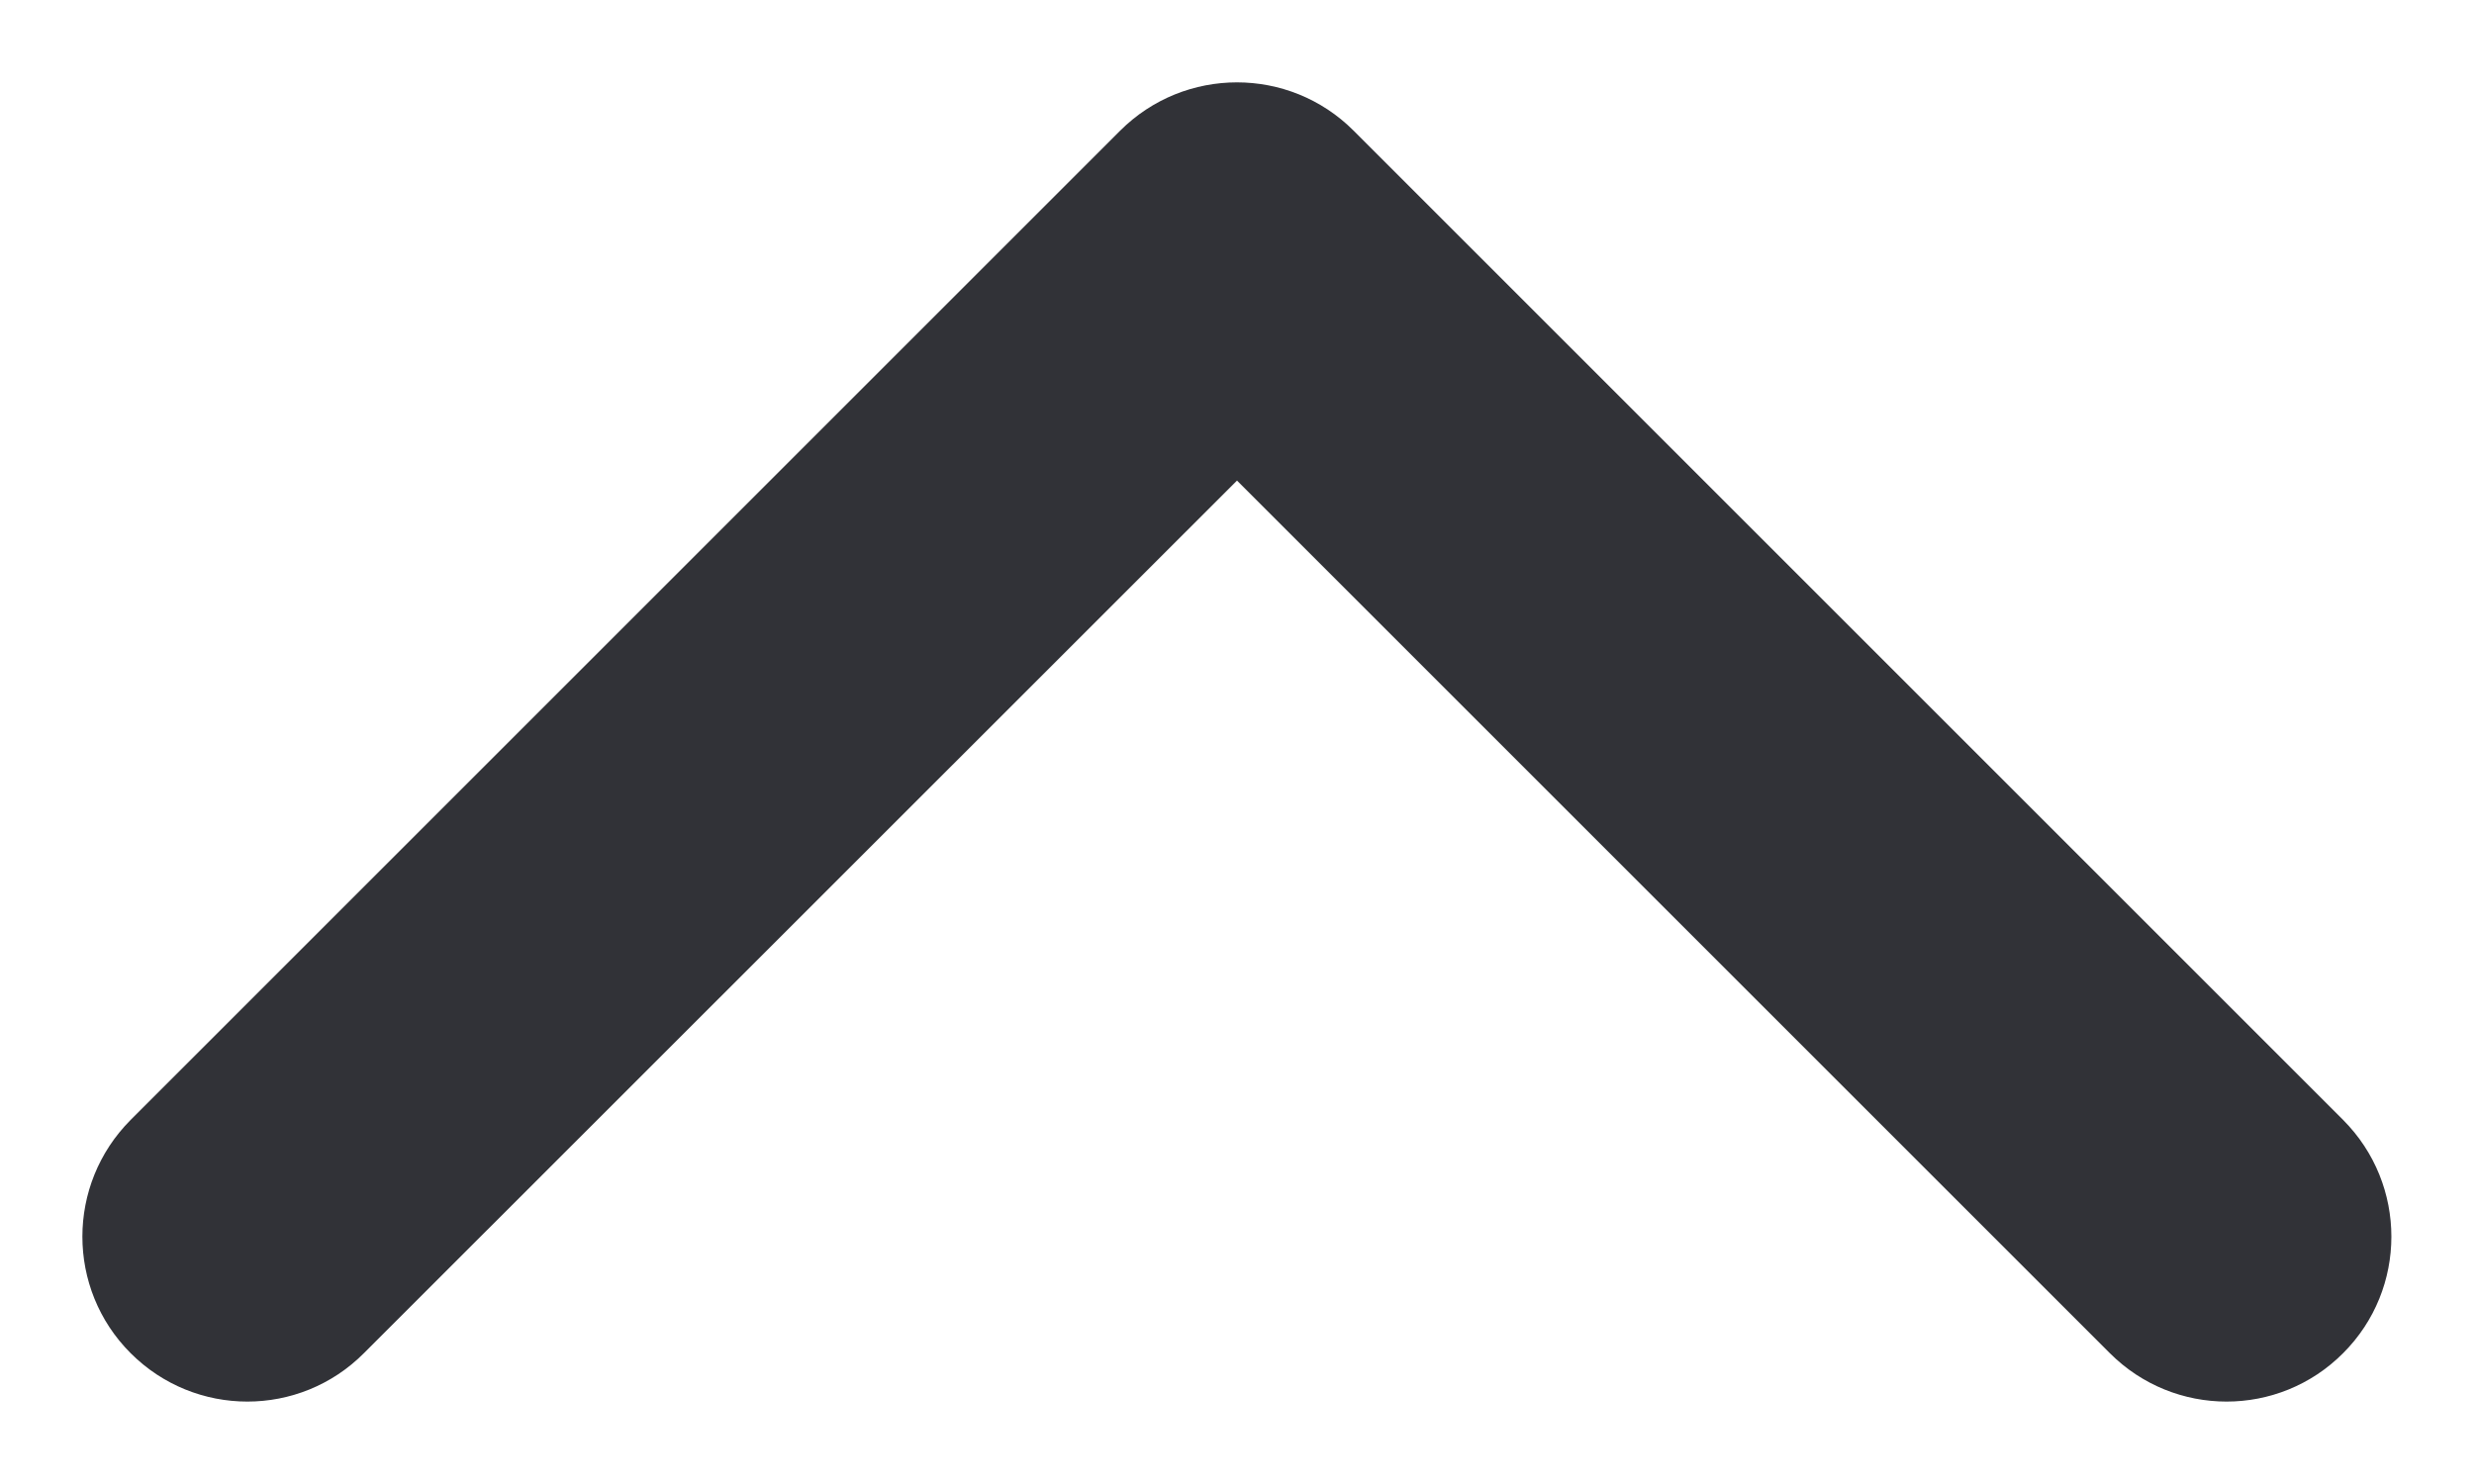
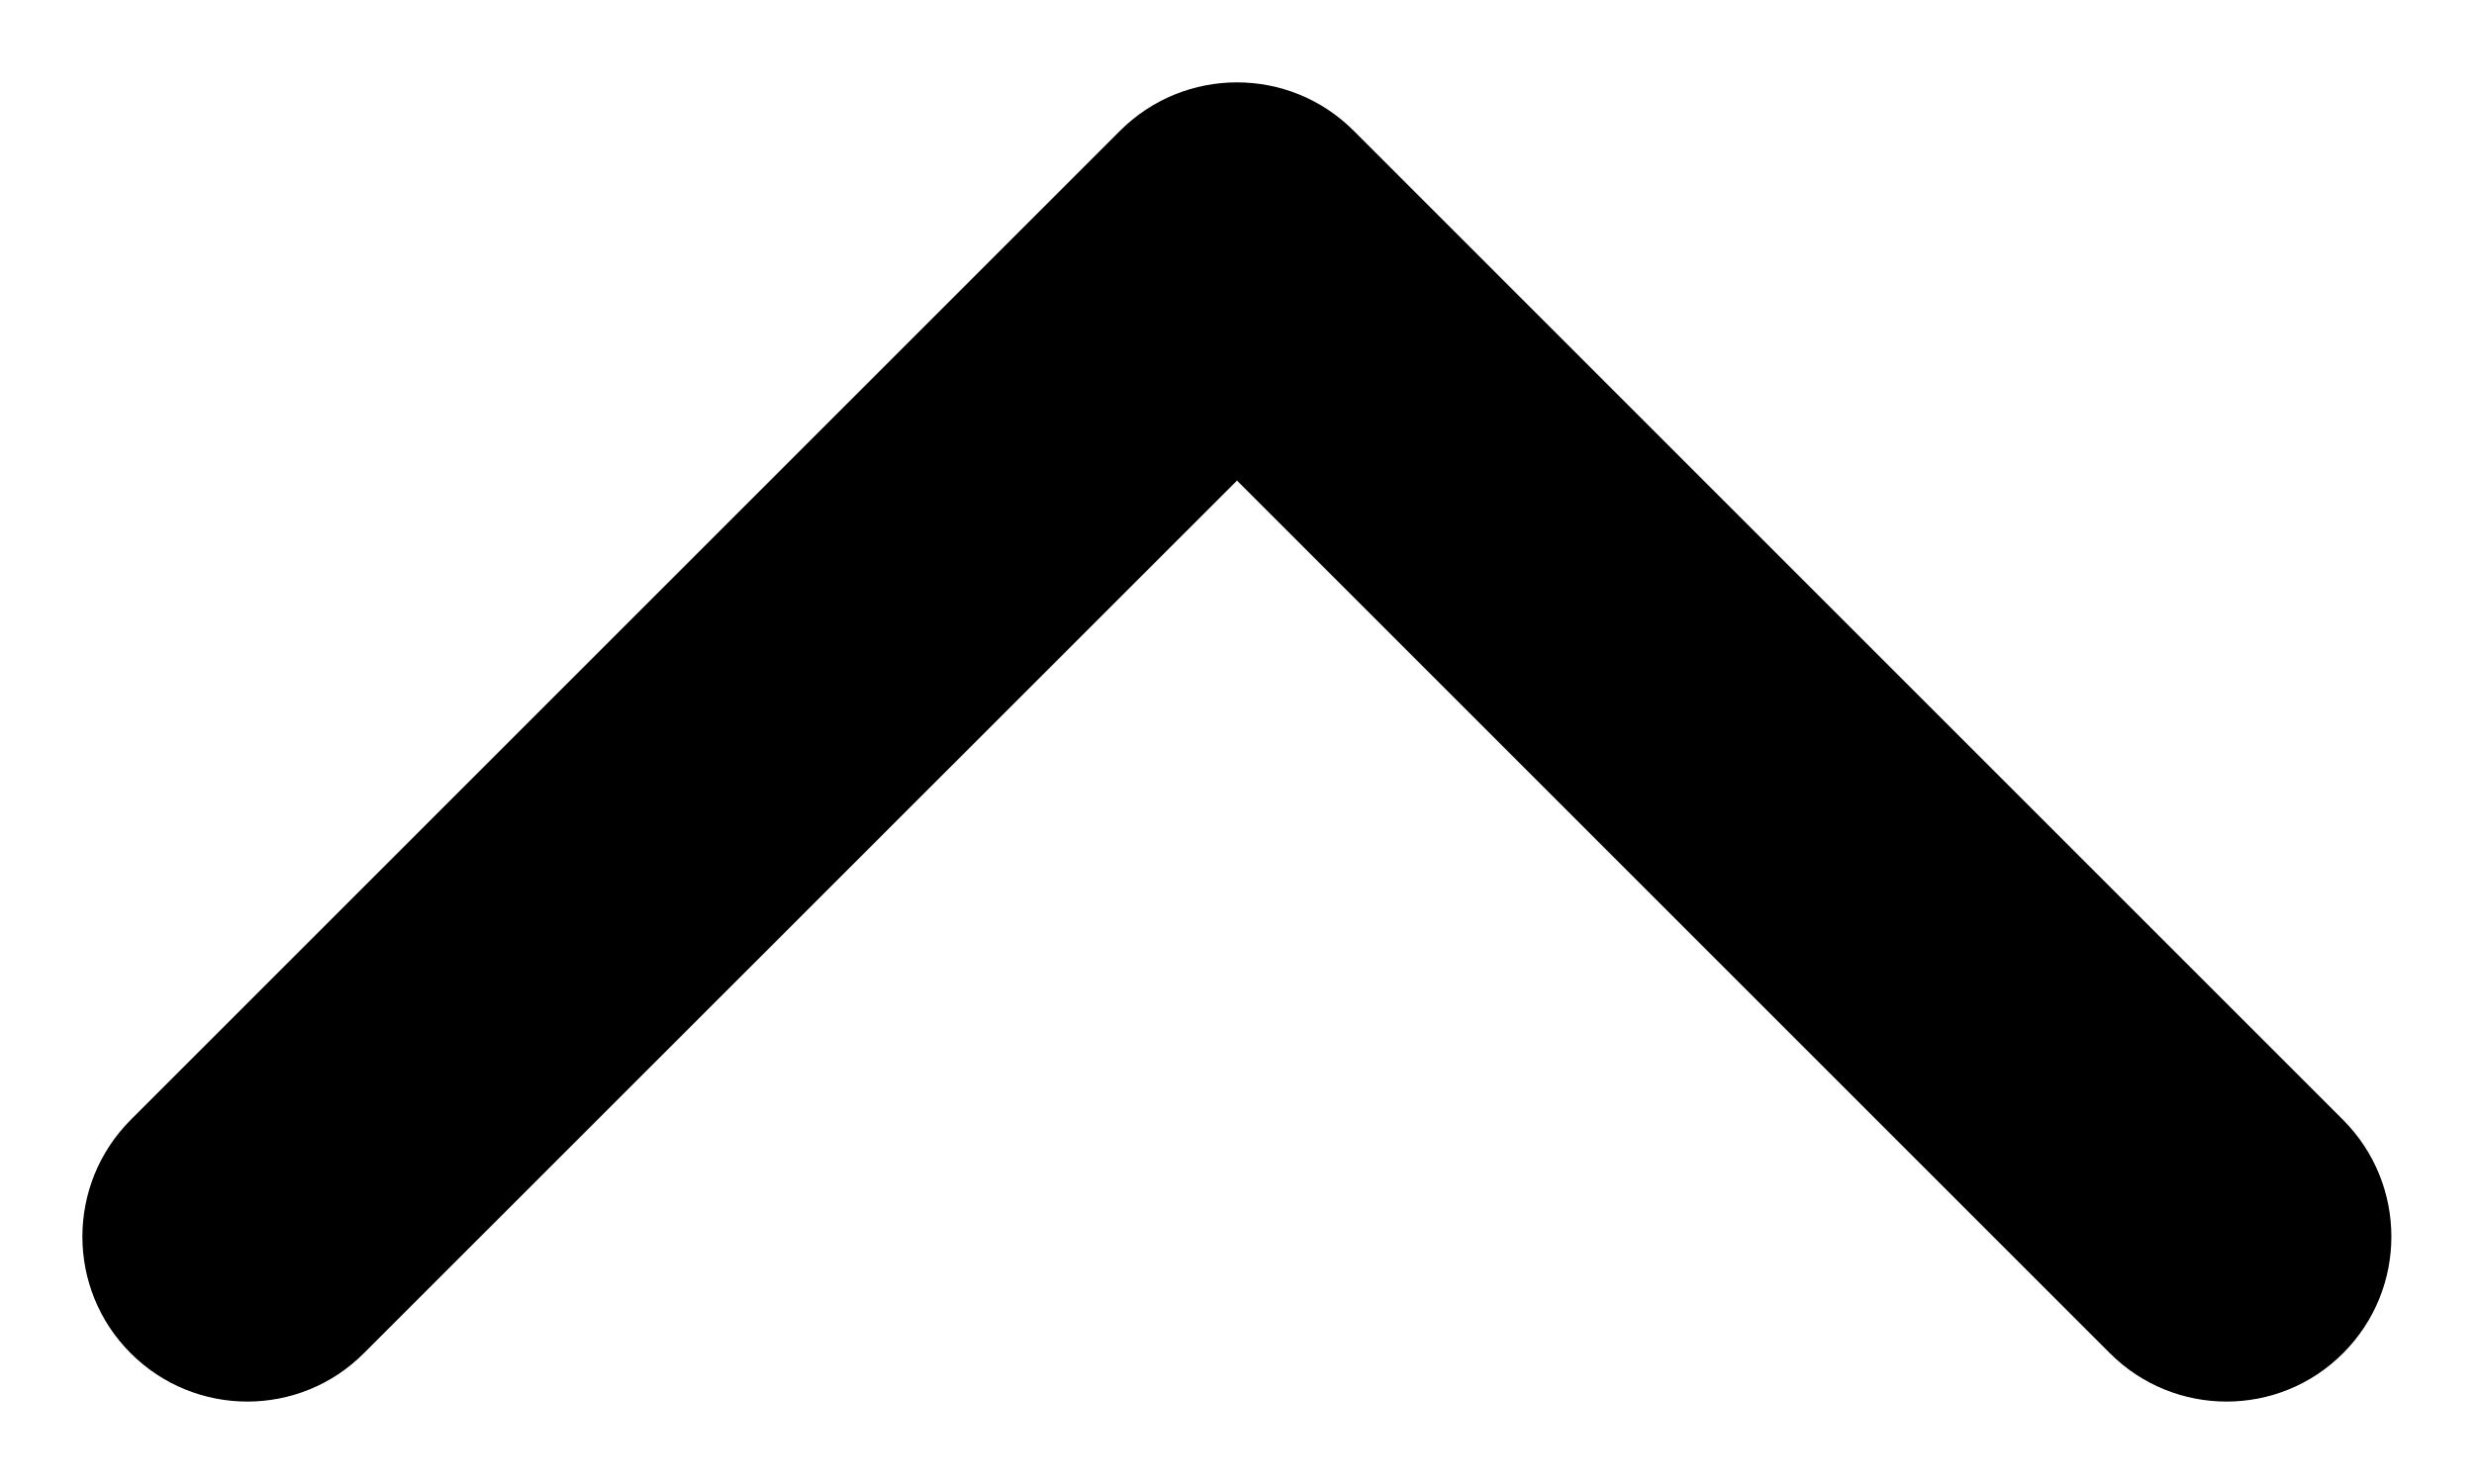
<svg xmlns="http://www.w3.org/2000/svg" width="10" height="6" viewBox="0 0 10 6" fill="none">
-   <path fill-rule="evenodd" clip-rule="evenodd" d="M0.528 5.471C0.268 5.211 0.268 4.789 0.528 4.528L4.528 0.528C4.789 0.268 5.211 0.268 5.471 0.528L9.471 4.528C9.731 4.789 9.731 5.211 9.471 5.471C9.211 5.732 8.789 5.732 8.528 5.471L5 1.943L1.471 5.471C1.211 5.732 0.789 5.732 0.528 5.471Z" fill="#313237" />
+   <path fill-rule="evenodd" clip-rule="evenodd" d="M0.528 5.471C0.268 5.211 0.268 4.789 0.528 4.528L4.528 0.528C4.789 0.268 5.211 0.268 5.471 0.528L9.471 4.528C9.731 4.789 9.731 5.211 9.471 5.471C9.211 5.732 8.789 5.732 8.528 5.471L5 1.943L1.471 5.471C1.211 5.732 0.789 5.732 0.528 5.471Z" fill="currentColor" />
</svg>
